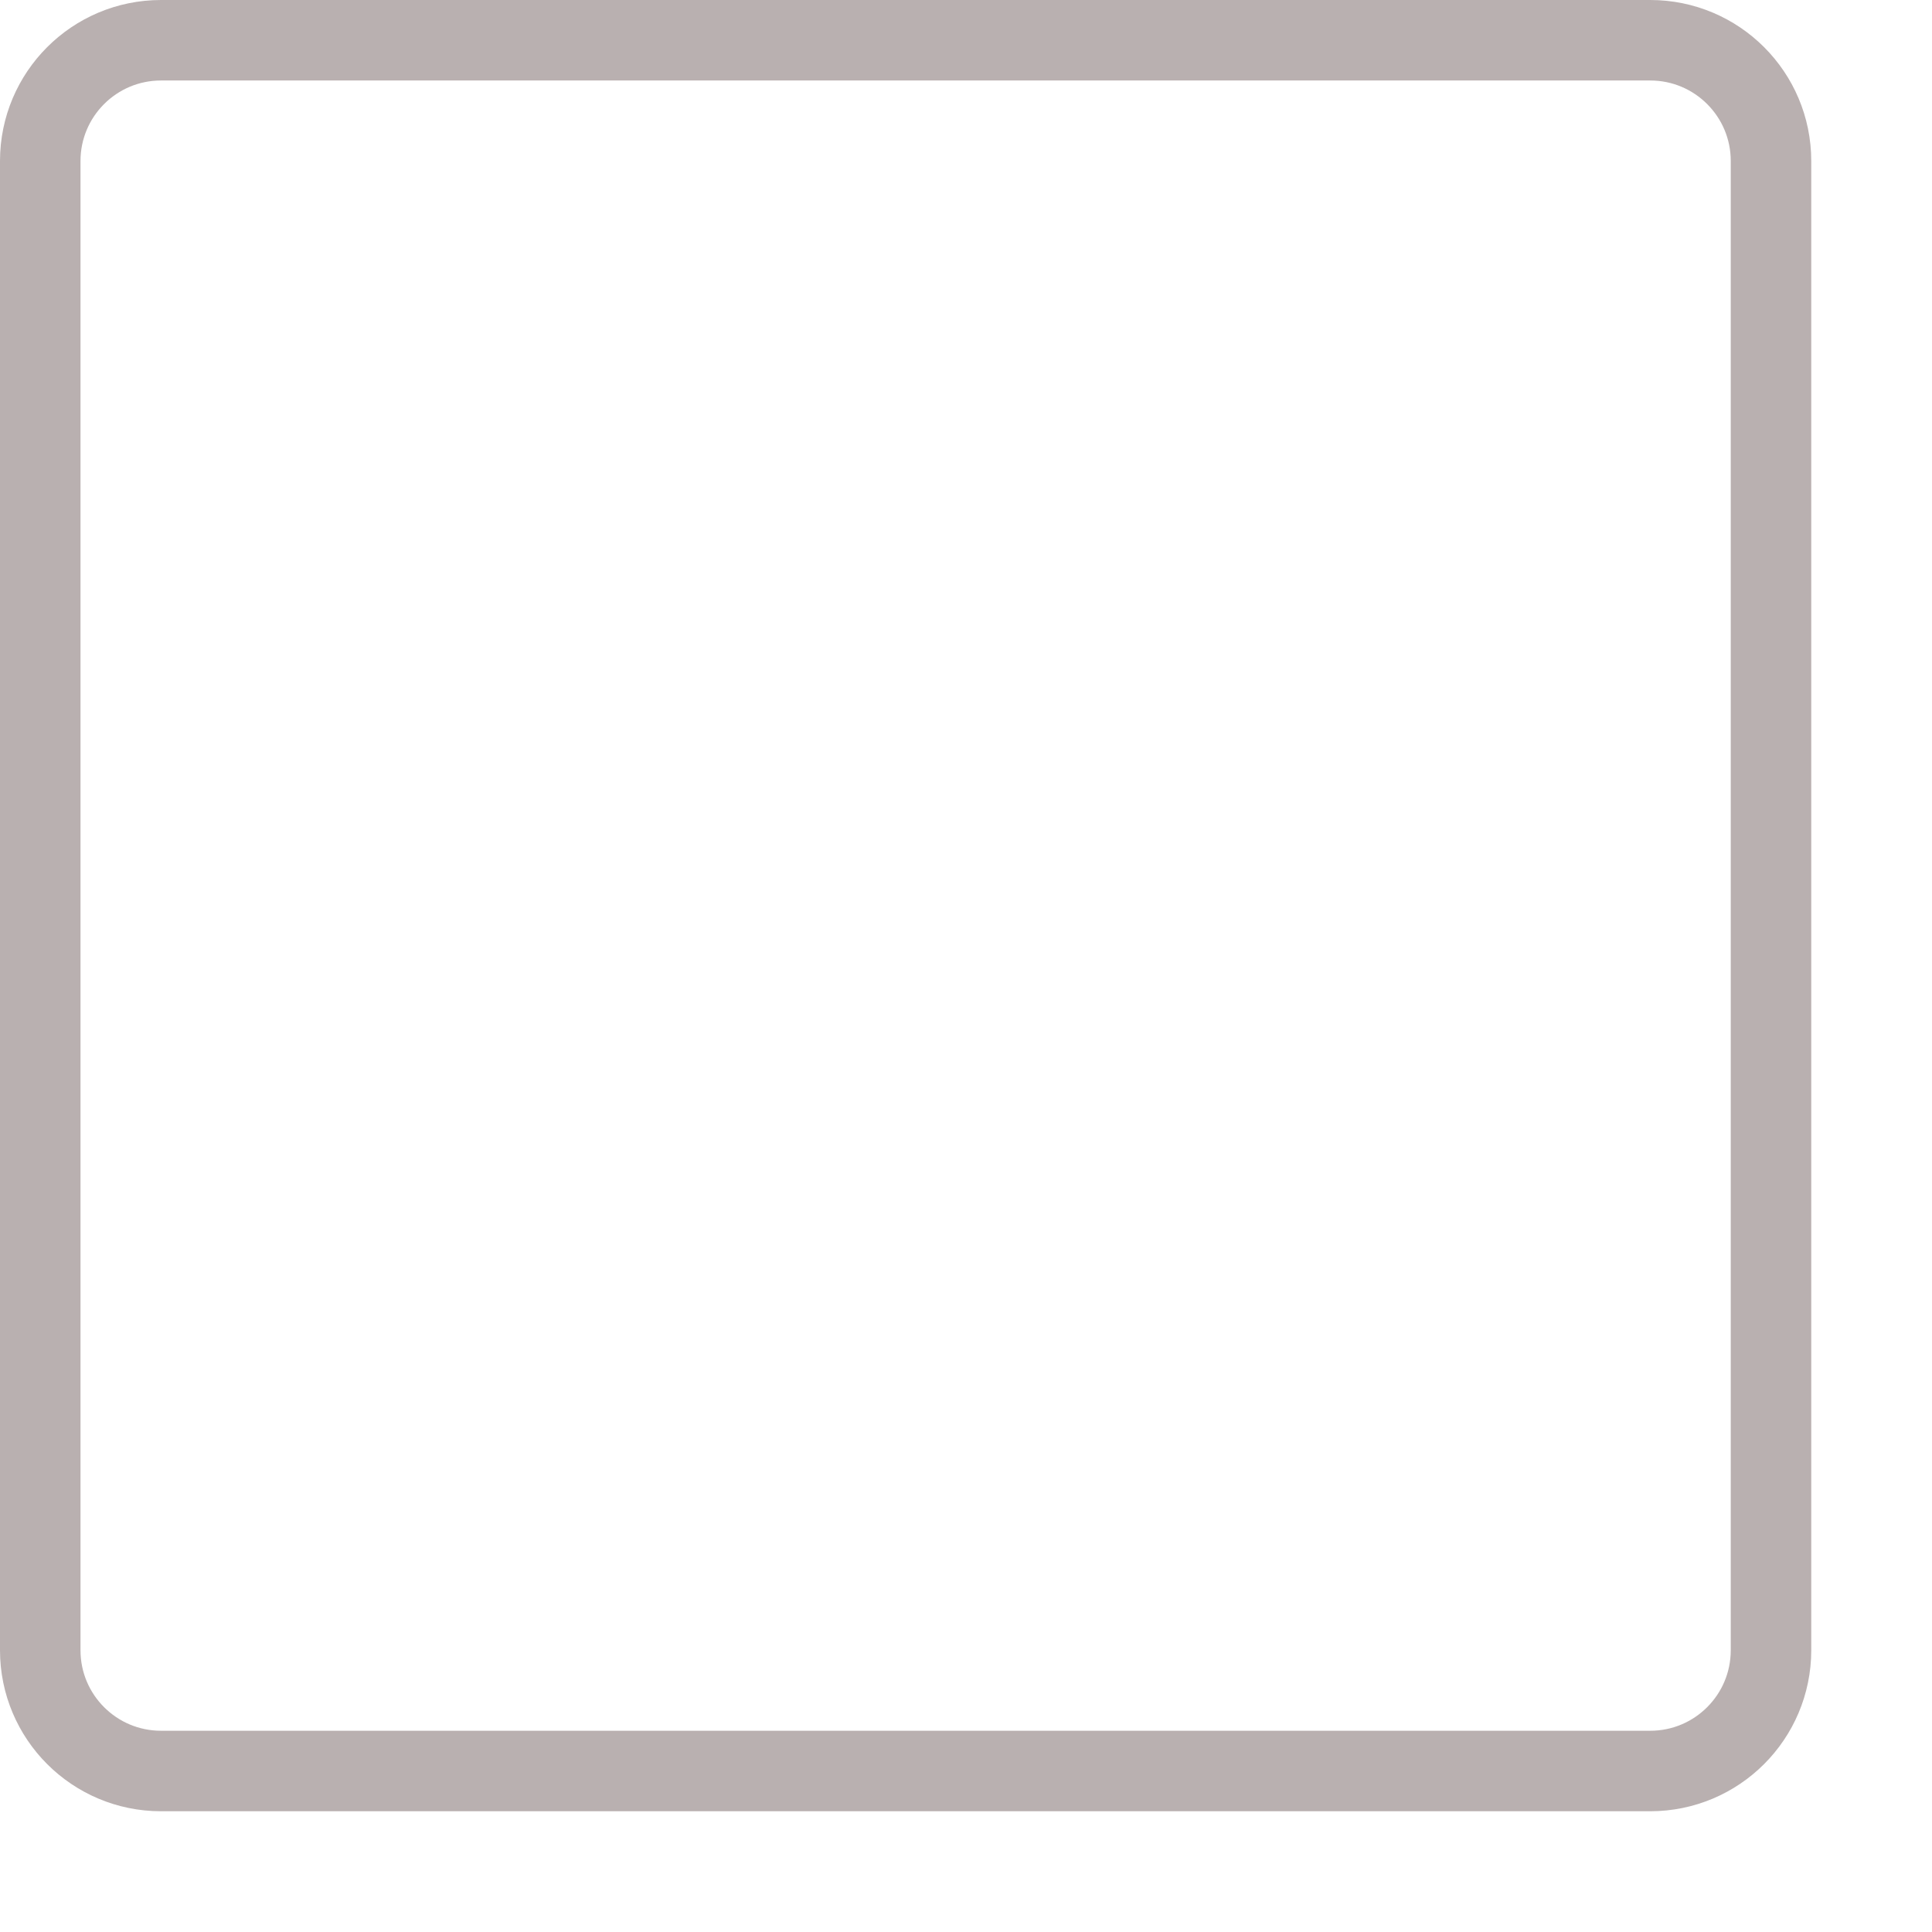
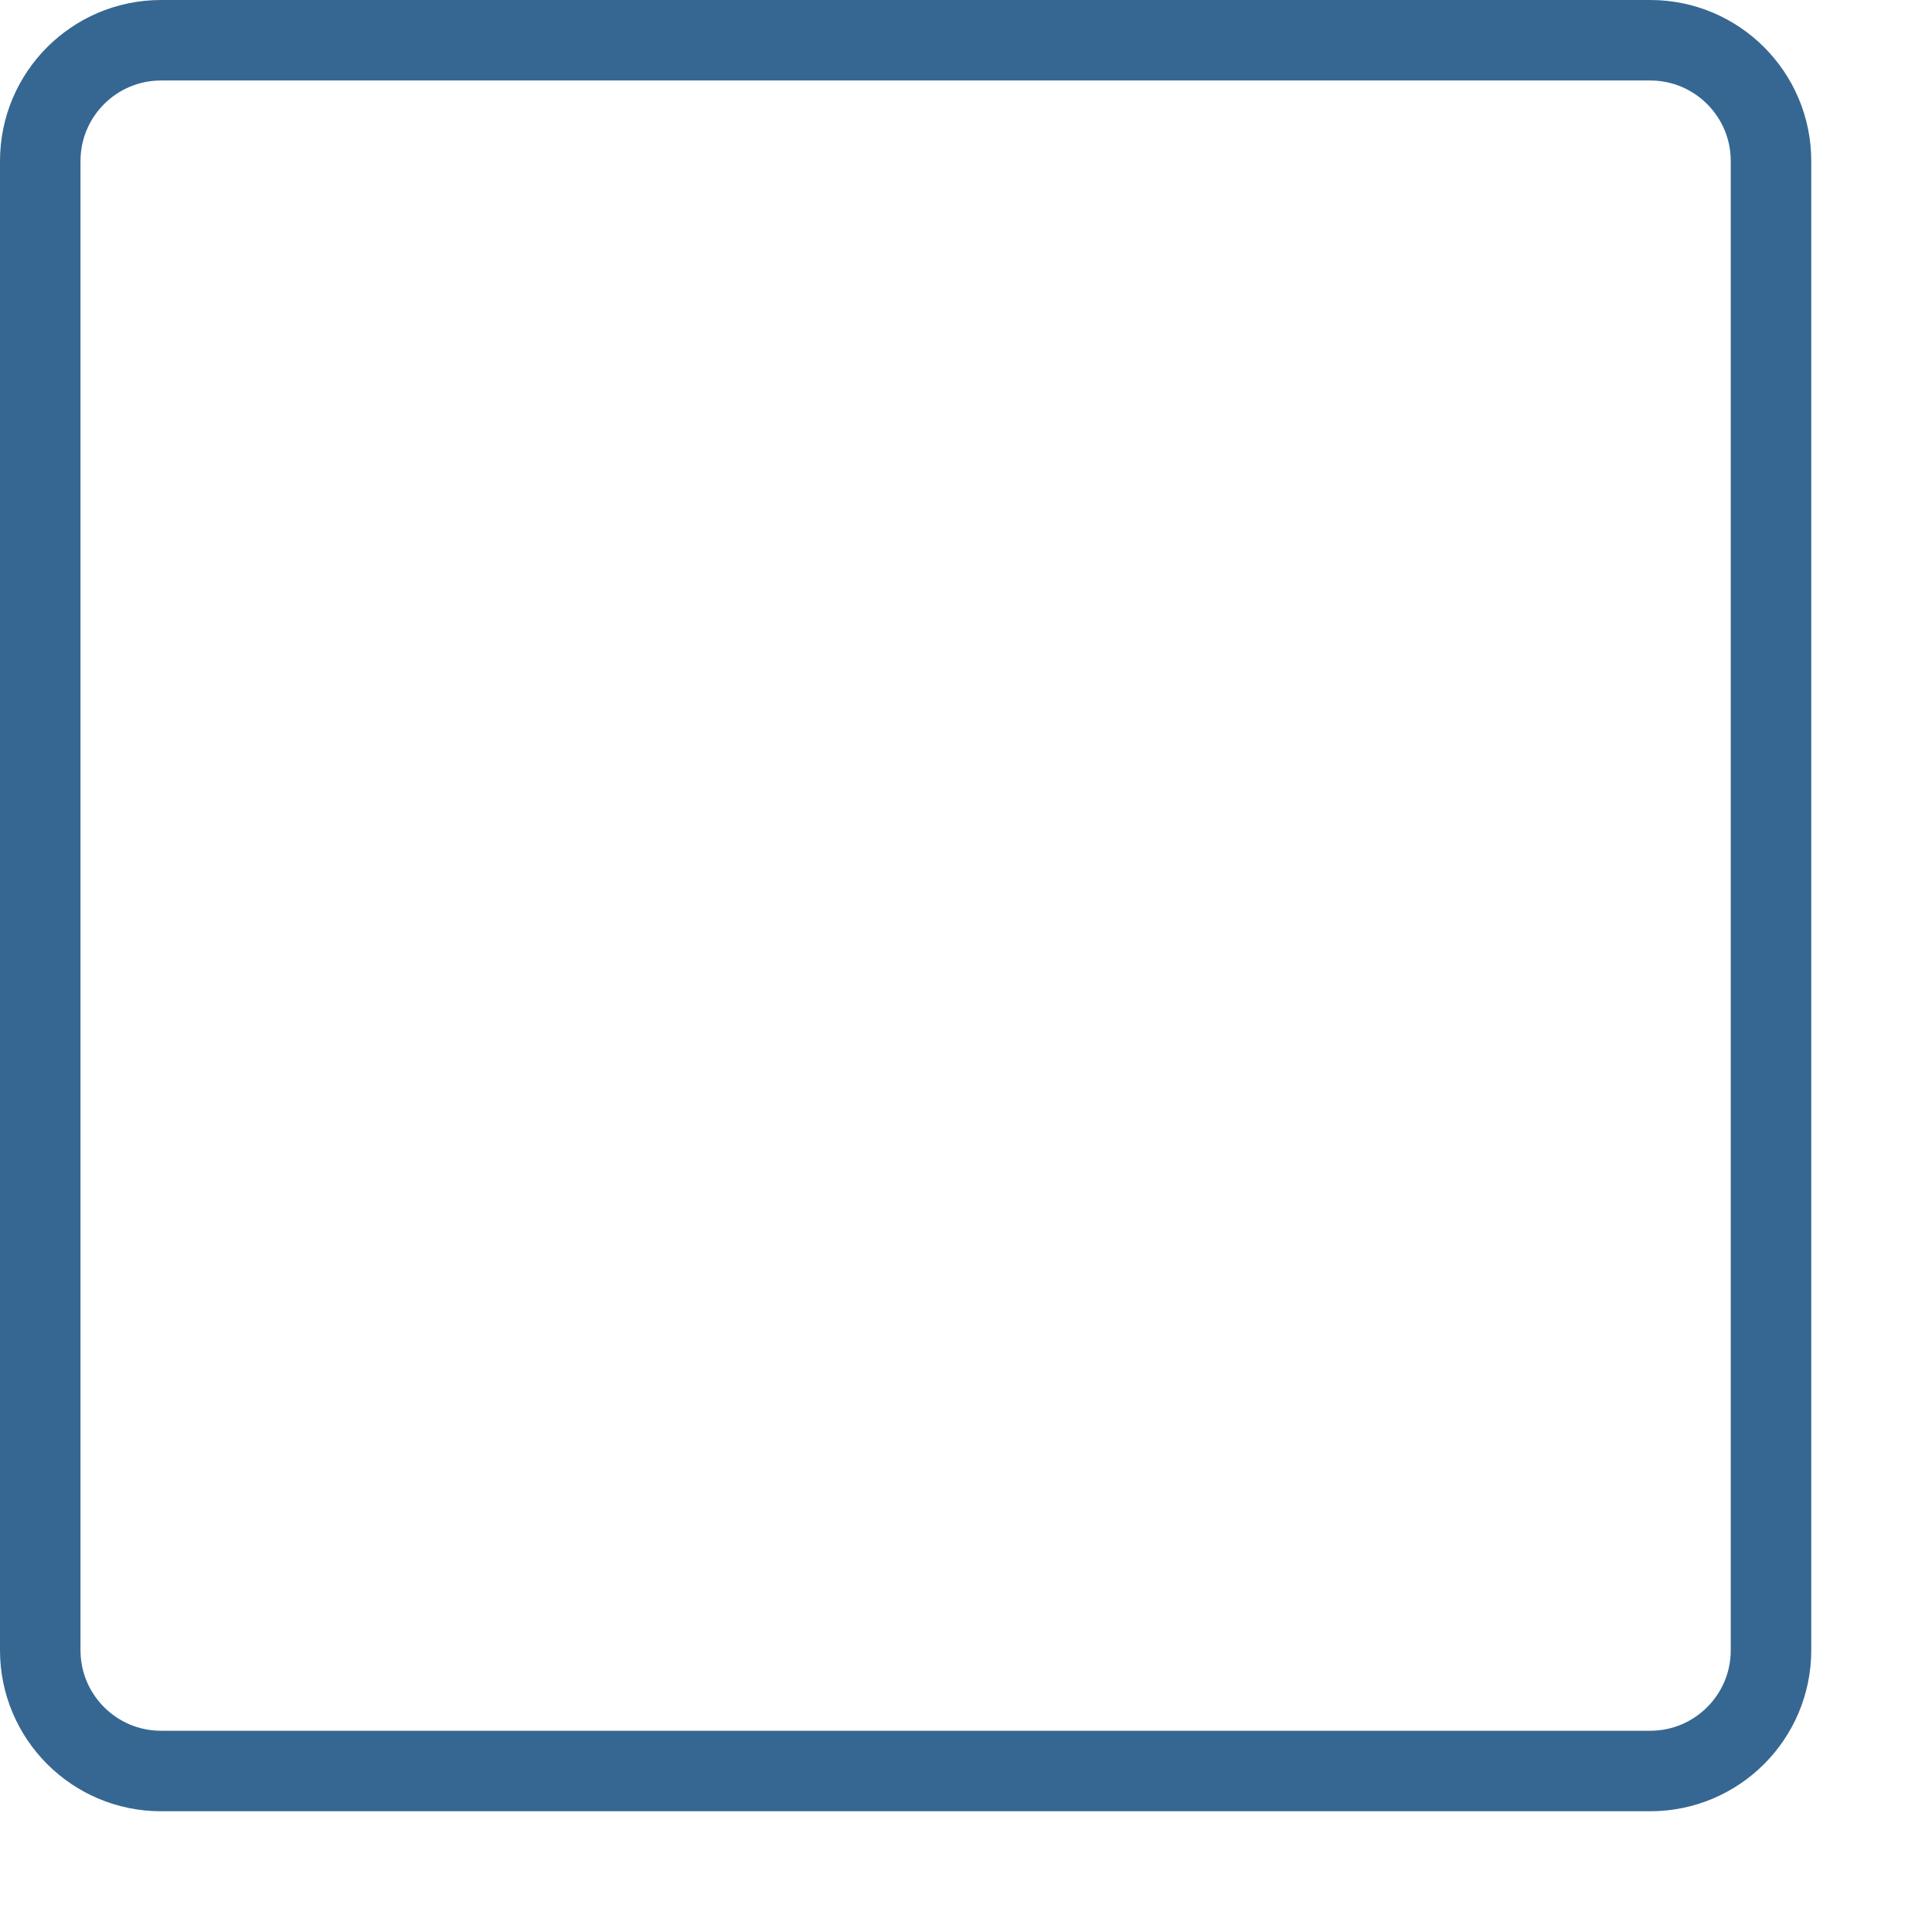
<svg xmlns="http://www.w3.org/2000/svg" width="12" height="12" viewBox="0 0 12 12" fill="none">
-   <rect x="0.25" y="0.25" width="10.75" height="10.75" rx="0.75" stroke="#B9B0B0" stroke-width="0.5" />
+   <path d="M10.25 0.25H1C0.586 0.25 0.25 0.586 0.25 1V10.25C0.25 10.664 0.586 11 1 11H10.25C10.664 11 11 10.664 11 10.25V1C11 0.586 10.664 0.25 10.25 0.25Z" stroke="#366792" stroke-width="0.5" />
</svg>
